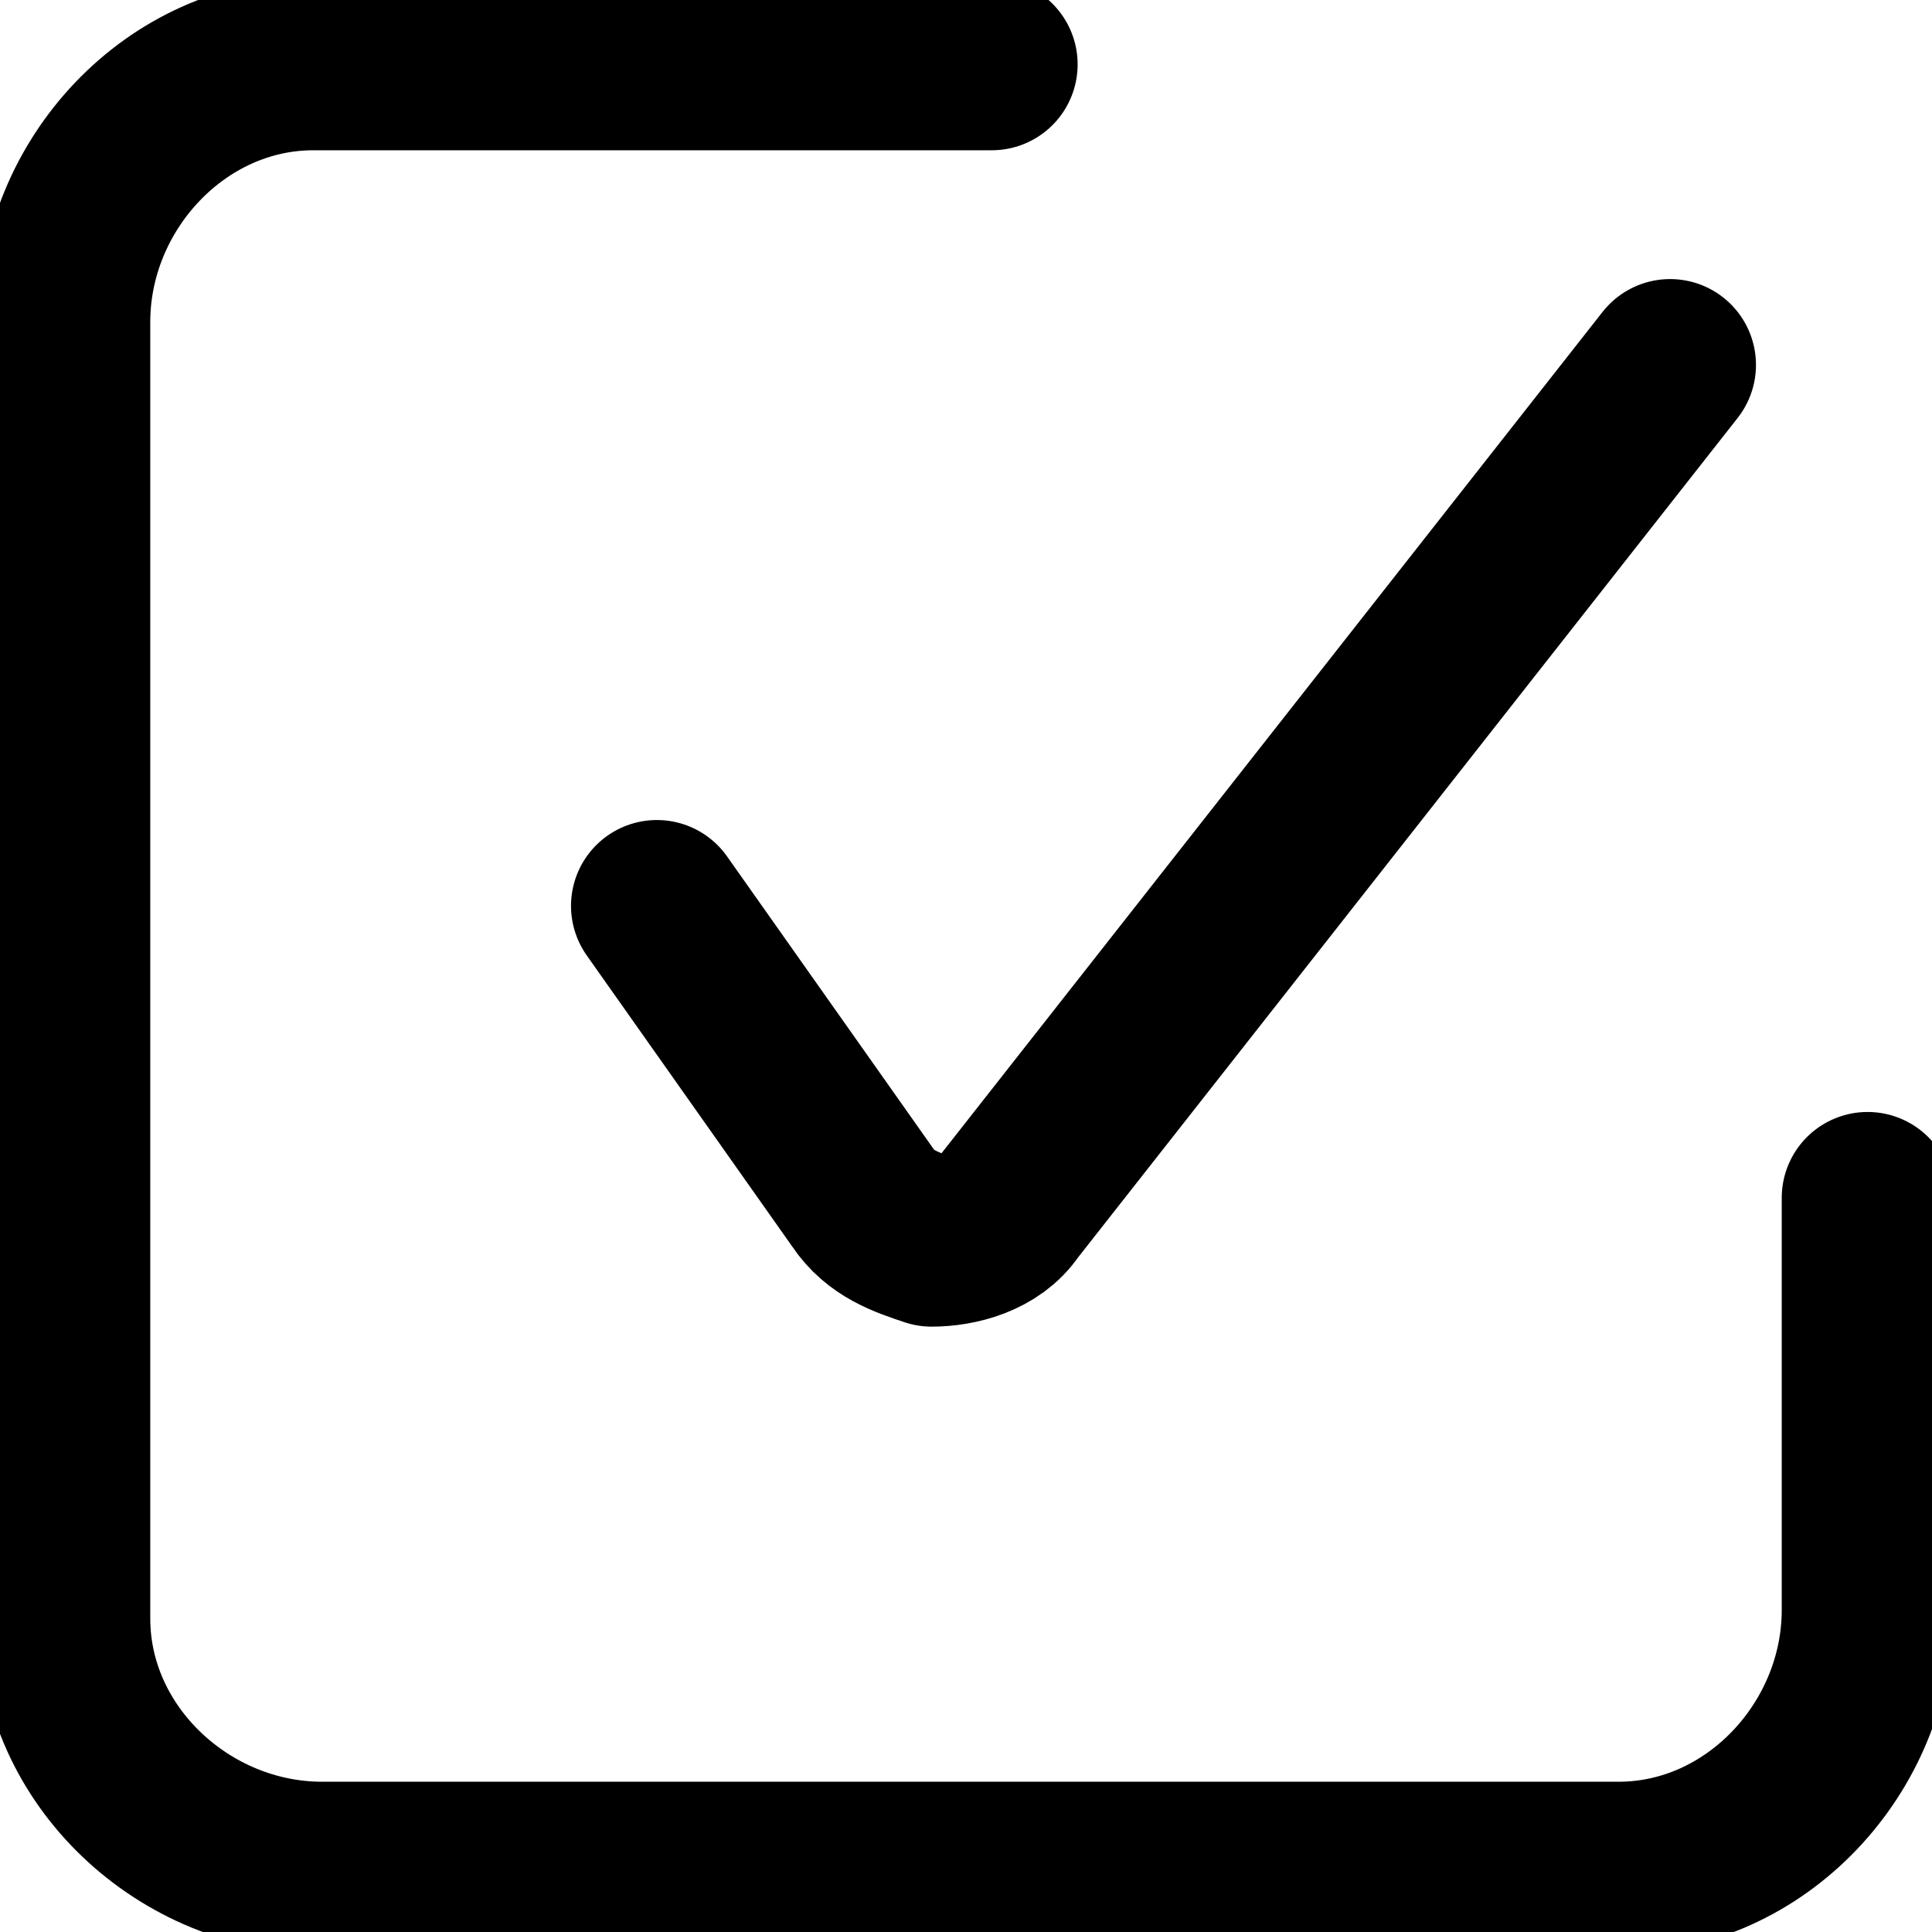
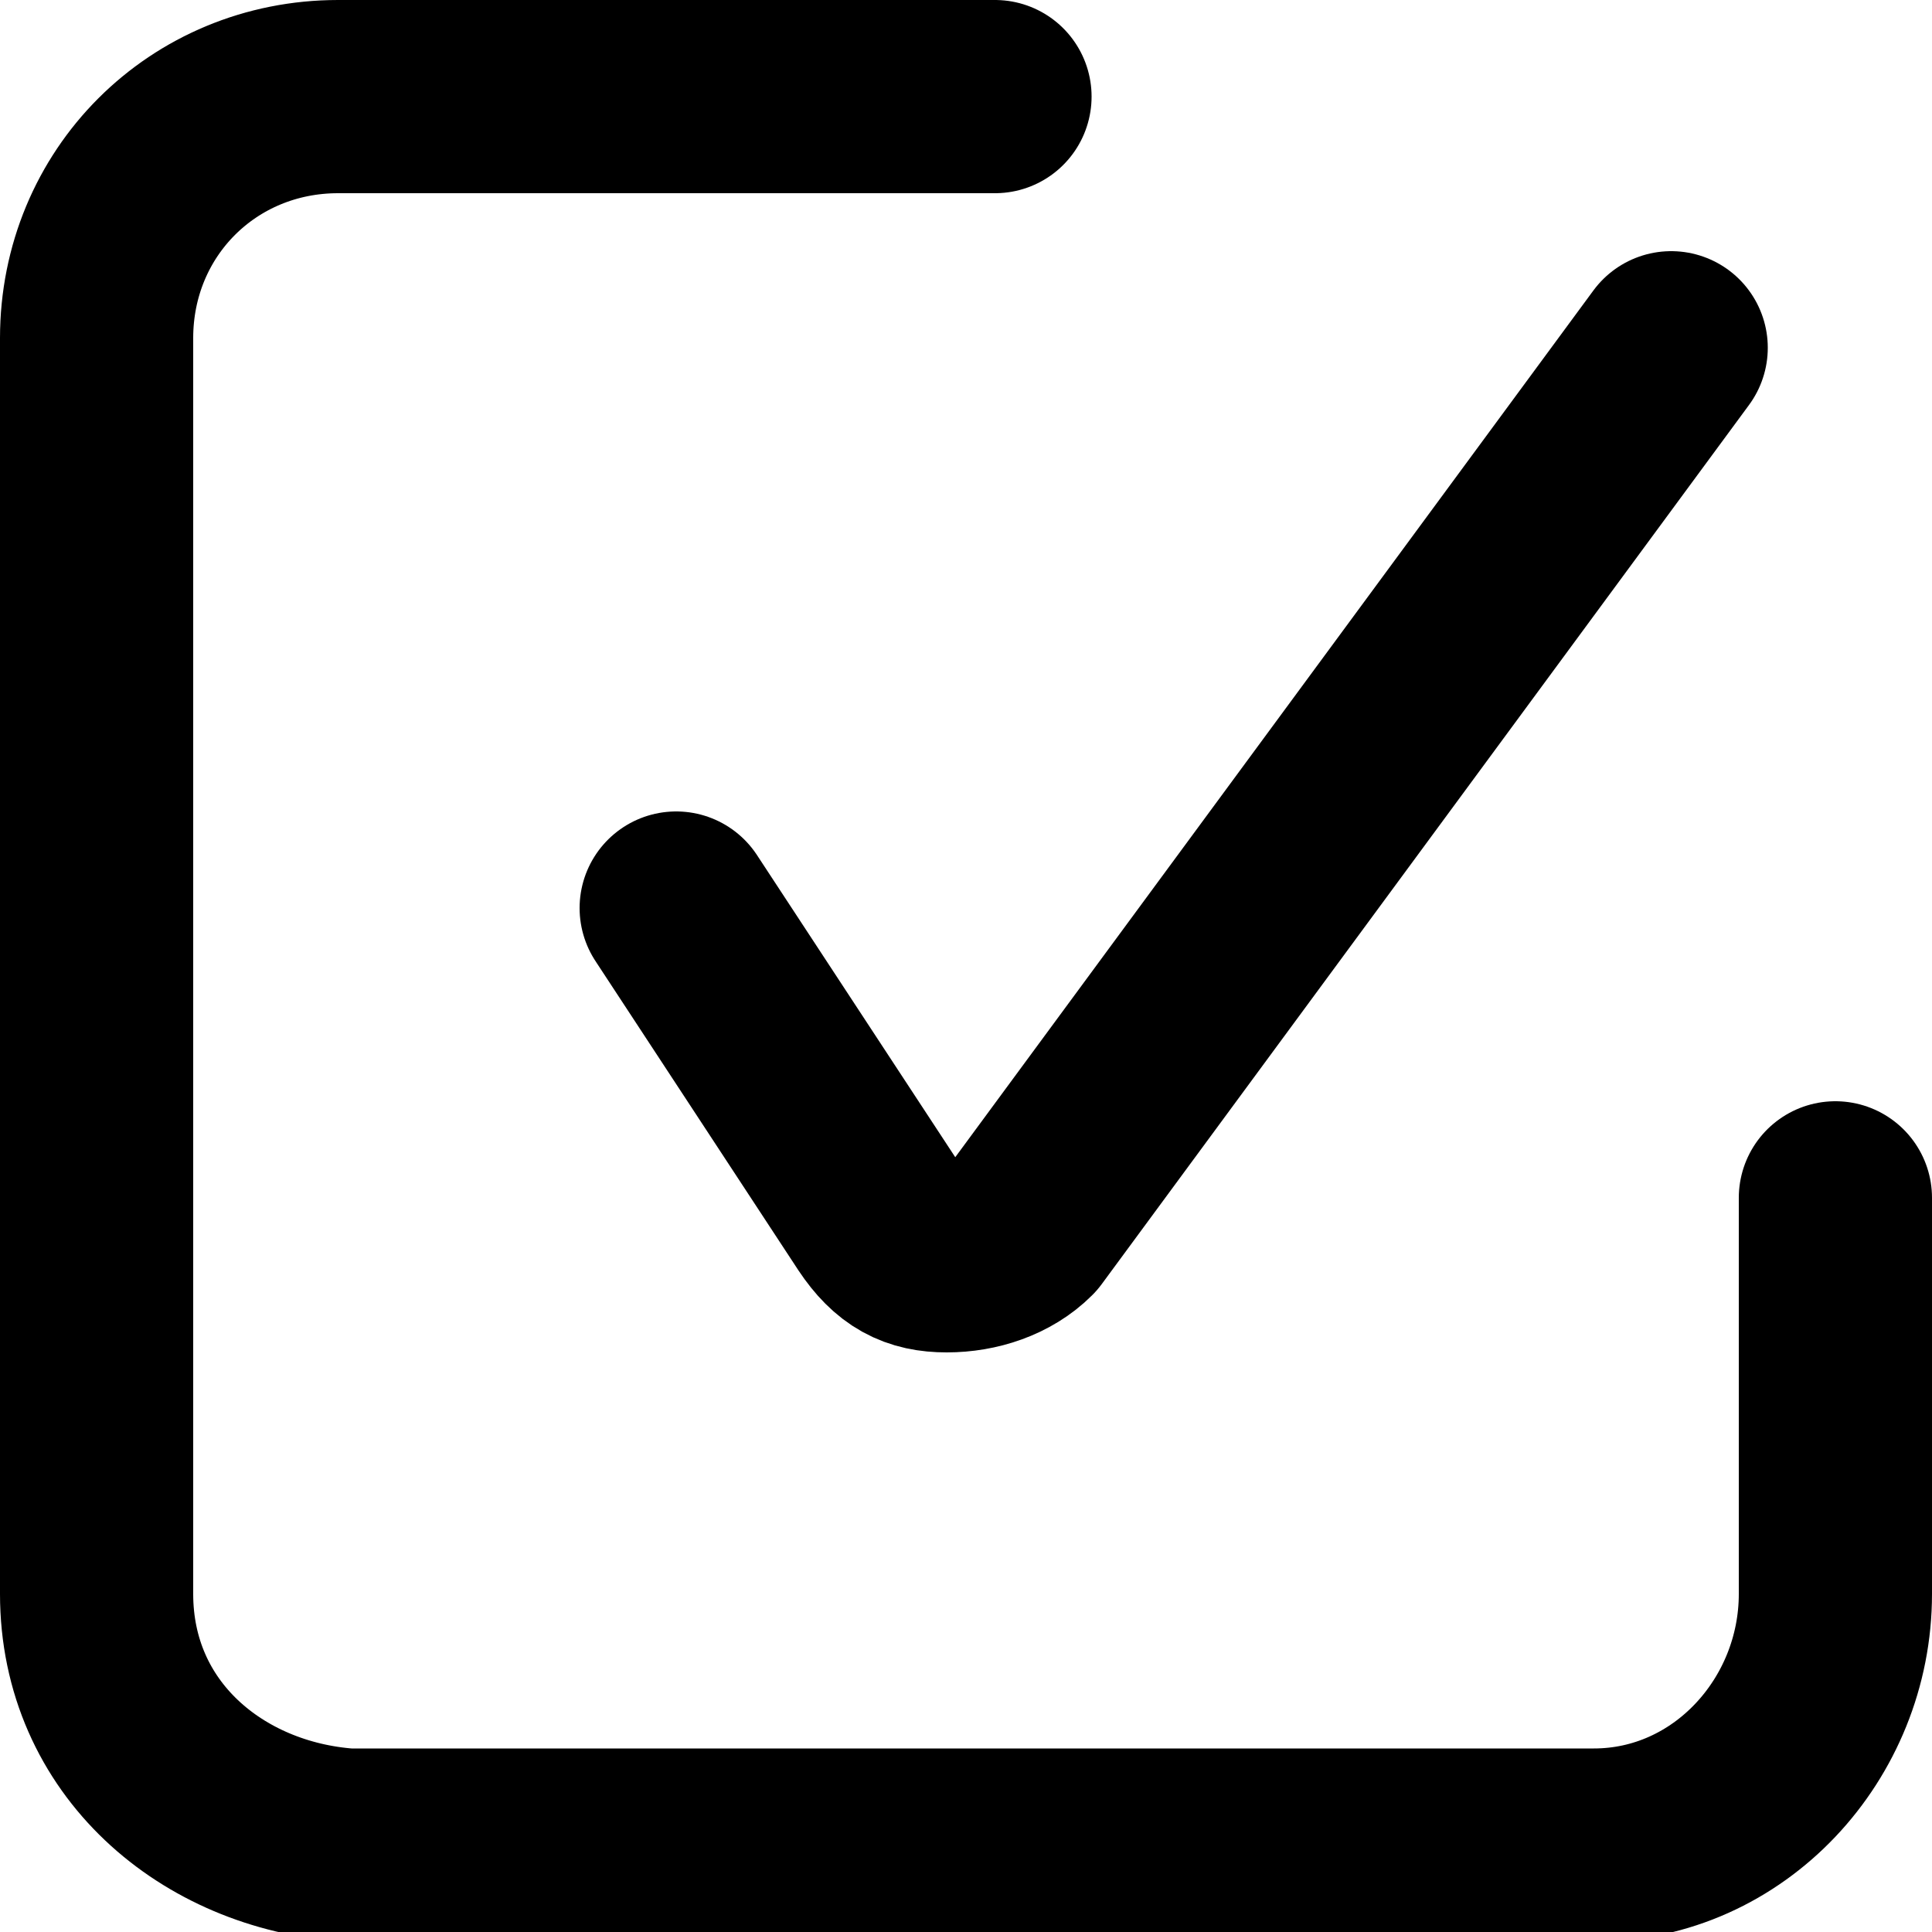
- <svg xmlns="http://www.w3.org/2000/svg" version="1.1" id="Layer_1" x="0" y="0" viewBox="0 0 22.5 22.5" xml:space="preserve">
-   <style>.vote-st0{fill:none;stroke:currentColor;stroke-width:2;stroke-linecap:round;stroke-linejoin:round}</style>
-   <g id="Vote" transform="translate(-393.05 -1167.55)">
-     <path id="Shape_1754" class="vote-st0" d="M400.7 1178.1l2.4 3.4c.2.3.5.4.8.5.3 0 .7-.1.9-.4l7.7-9.8" />
-     <path id="Shape_1764" class="vote-st0" d="M414.8 1181.5v4.8c0 1.6-1.3 3-2.9 3h-15.1c-1.6 0-3-1.3-3-2.9v-15.1c0-1.6 1.3-3 2.9-3h7.9" />
+ <svg xmlns="http://www.w3.org/2000/svg" version="1.1" id="Слой_1" x="0px" y="0px" viewBox="0 0 20 20" style="enable-background:new 0 0 20 20;" xml:space="preserve">
+   <style type="text/css">
+ 	.st0{fill:none;stroke:currentColor;stroke-width:2;stroke-linecap:round;stroke-linejoin:round;}
+ </style>
+   <g id="Vote" transform="translate(-41.8 -993.3)">
+     <path id="Shape_1754" class="st0" d="M48.8,1002.7l2.1,3.2c0.2,0.3,0.4,0.4,0.7,0.4s0.6-0.1,0.8-0.3l6.7-9.1" />
  </g>
+   <path id="Shape_1764_1_" class="st0" d="M19,12.4v4.1c0,1.4-1.1,2.6-2.5,2.6h-0.1H3.6C2.2,19,1,18,1,16.5v-0.1V3.5  C1,2.1,2.1,1,3.5,1h0.1h6.7" />
</svg>
